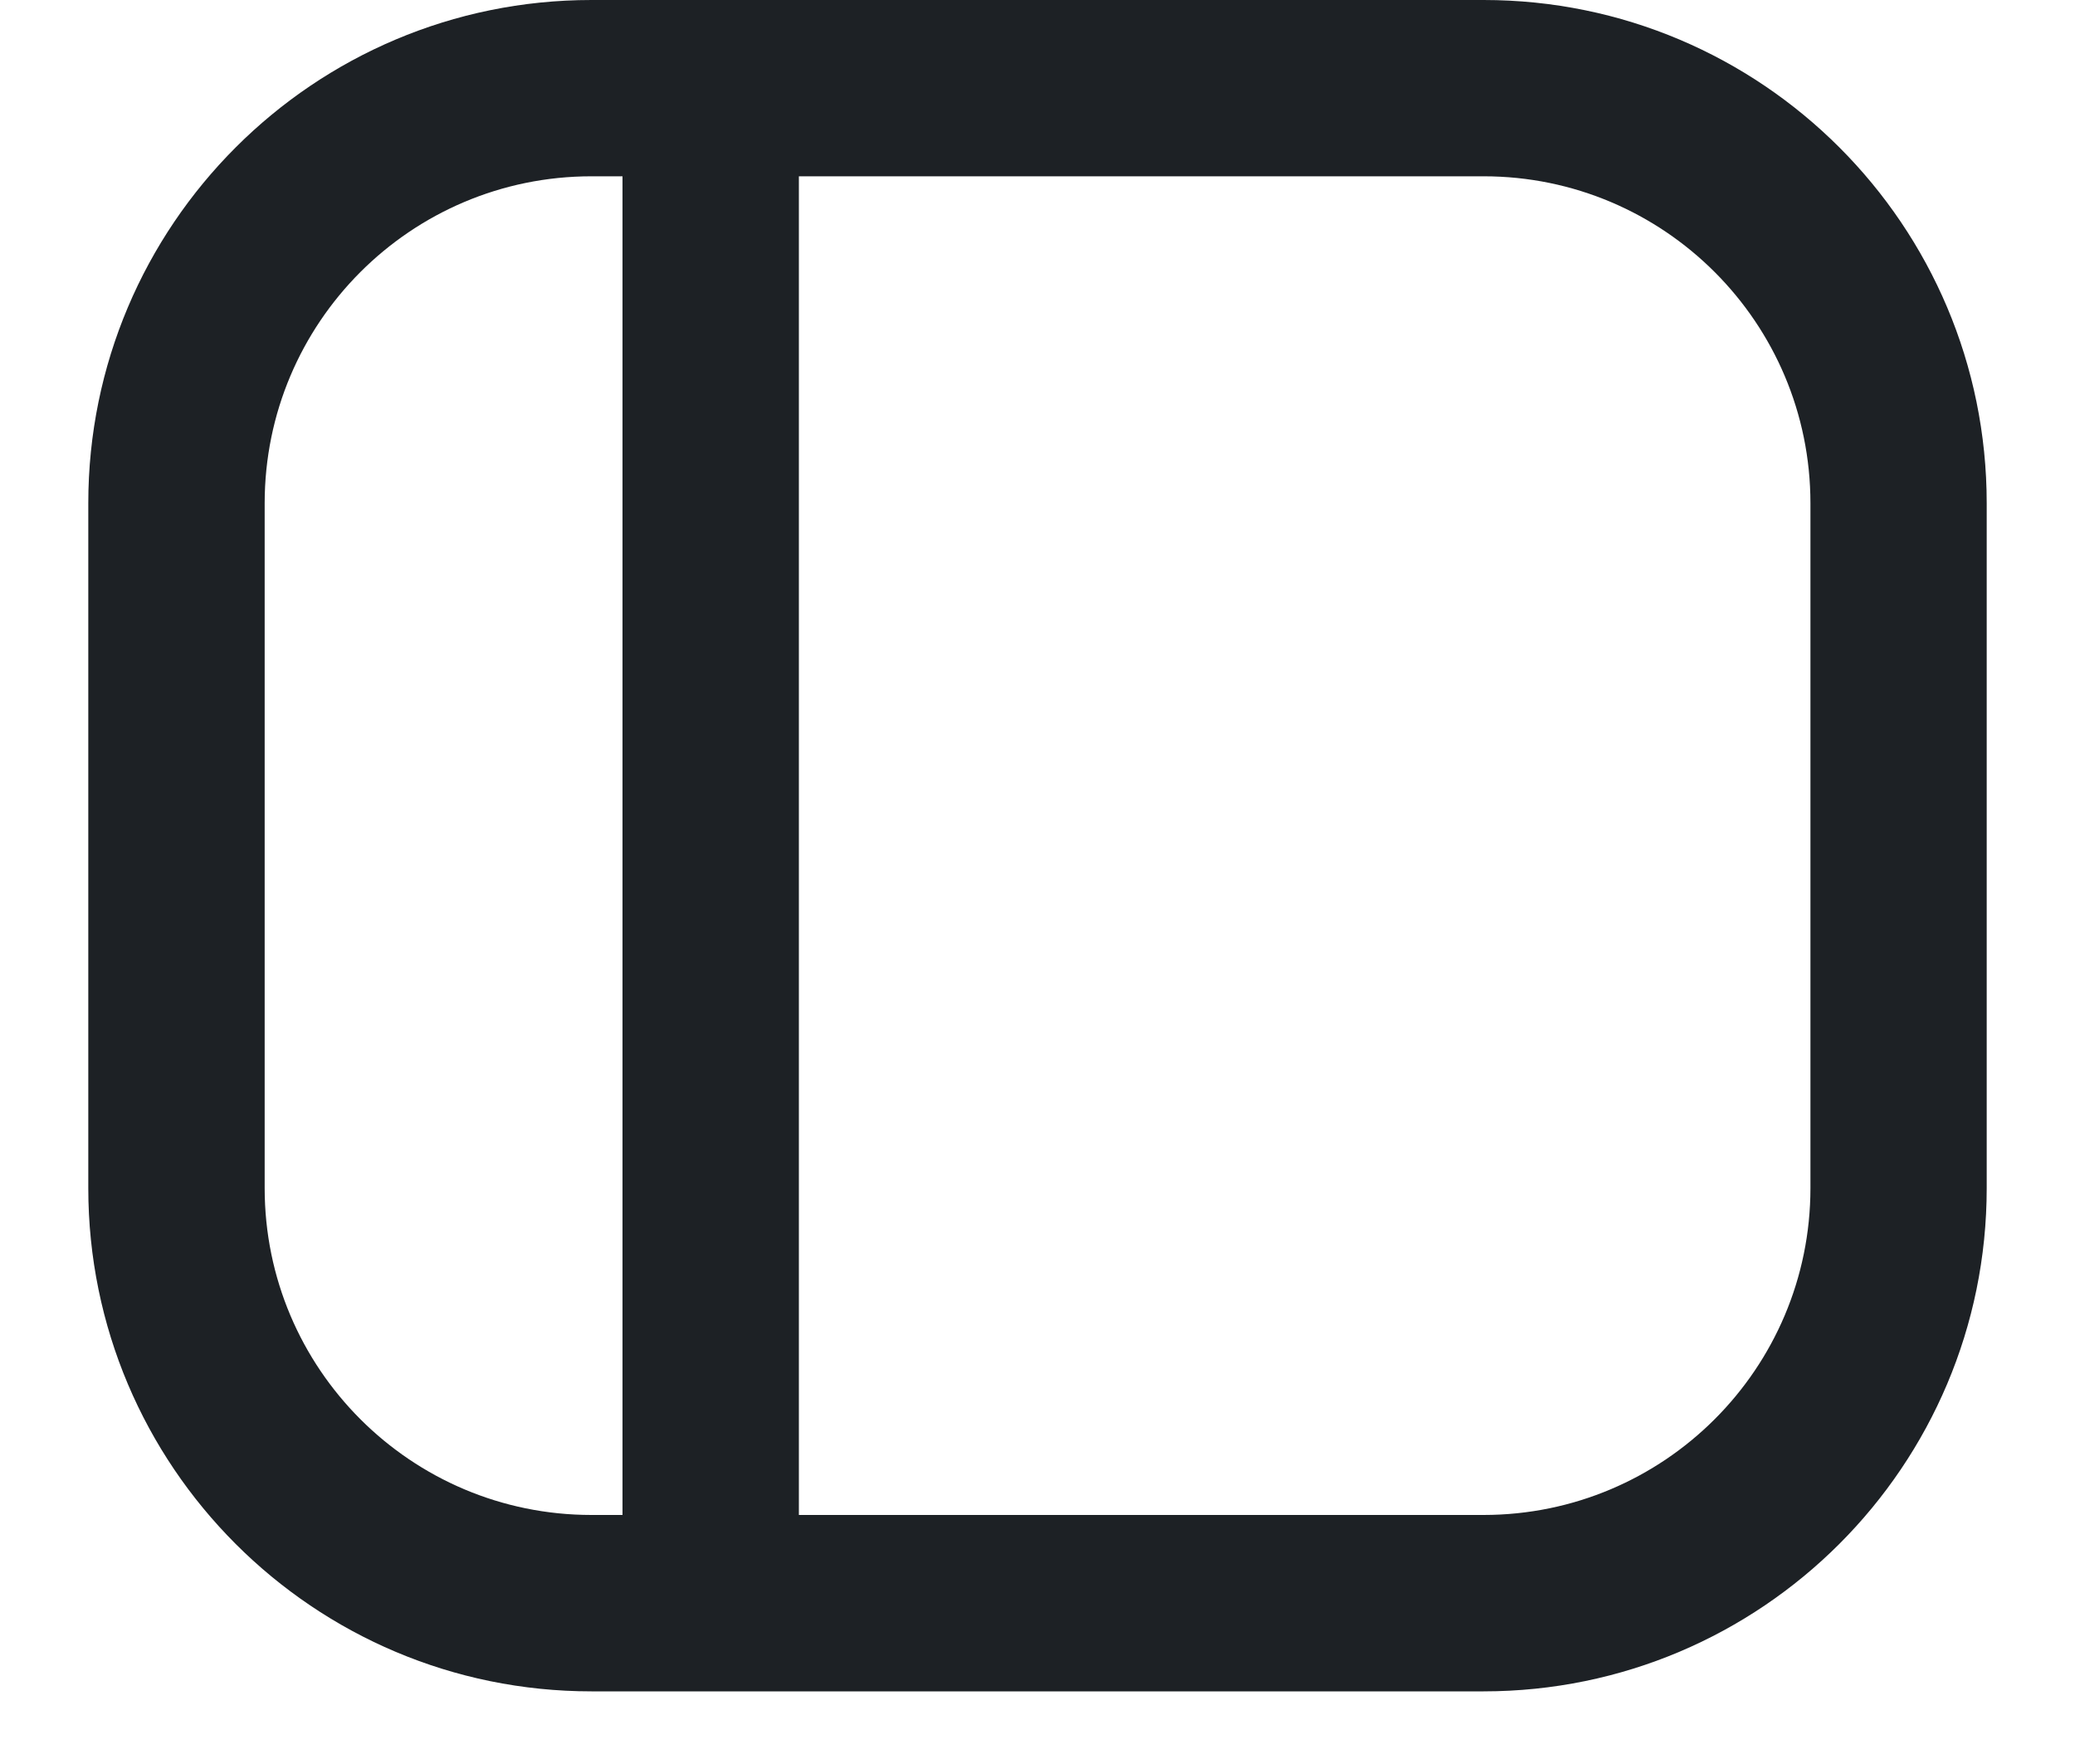
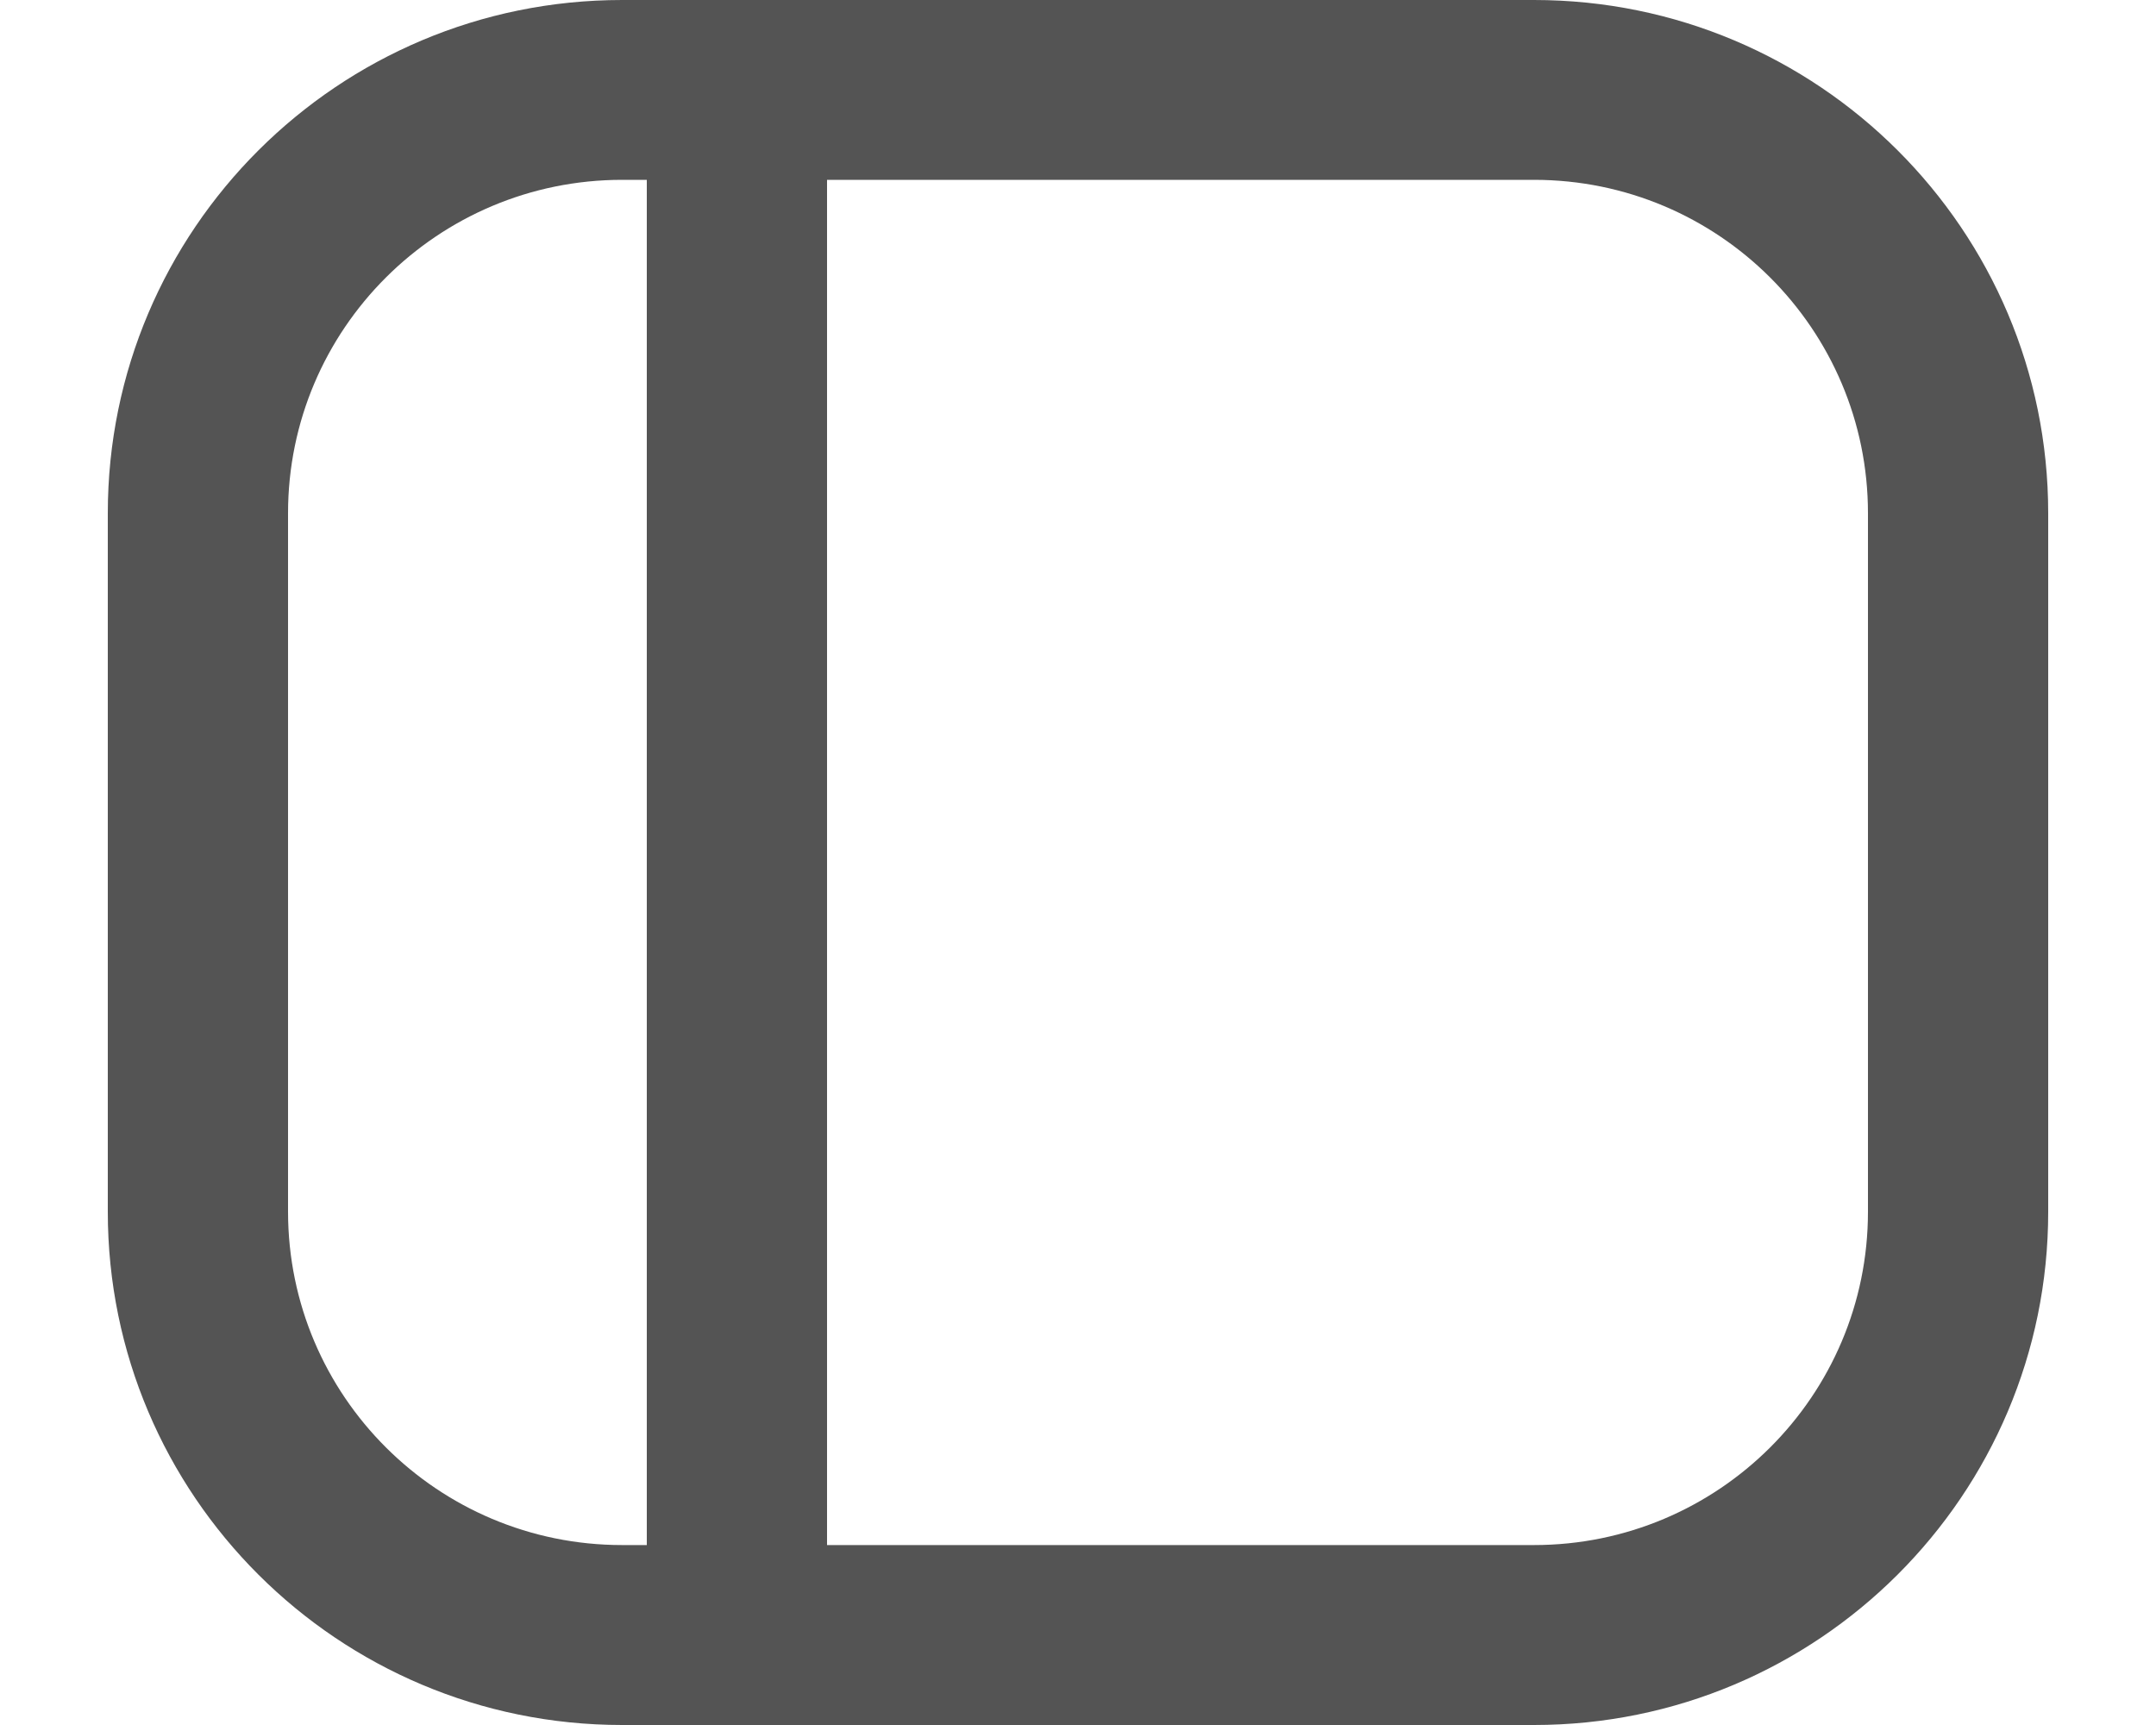
- <svg xmlns="http://www.w3.org/2000/svg" width="20" height="17" viewBox="0 0 20 17" fill="none">
-   <path fill-rule="evenodd" clip-rule="evenodd" d="M14.3 0C16.978 0 19.149 2.171 19.149 4.85V11.45C19.149 14.128 16.978 16.299 14.3 16.3H5.701C3.023 16.3 0.851 14.129 0.851 11.45V4.85C0.851 2.171 3.023 0 5.701 0H14.3ZM7.7 14.6H14.3C16.039 14.599 17.45 13.19 17.45 11.45V4.85C17.45 3.11 16.039 1.699 14.3 1.699H7.7V14.6ZM5.701 1.699C3.961 1.699 2.551 3.11 2.551 4.85V11.45C2.551 13.19 3.962 14.6 5.701 14.6H6V1.699H5.701Z" fill="#1D2125" />
+ <svg xmlns="http://www.w3.org/2000/svg" width="20" height="16" viewBox="0 0 20 16" fill="none">
+   <path fill-rule="evenodd" clip-rule="evenodd" d="M14.23 0C16.864 0 19 2.131 19 4.76V11.24C19 13.868 16.864 16 14.23 16H5.771C3.137 16 1 13.869 1 11.24V4.76C1 2.131 3.137 0 5.771 0H14.23ZM7.672 14.331H14.23C15.941 14.331 17.328 12.947 17.328 11.24V4.76C17.328 3.053 15.941 1.668 14.23 1.668H7.672V14.331ZM5.771 1.668C4.06 1.668 2.672 3.053 2.672 4.76V11.24C2.673 12.947 4.06 14.331 5.771 14.331H6V1.668H5.771Z" fill="#545454" />
</svg>
